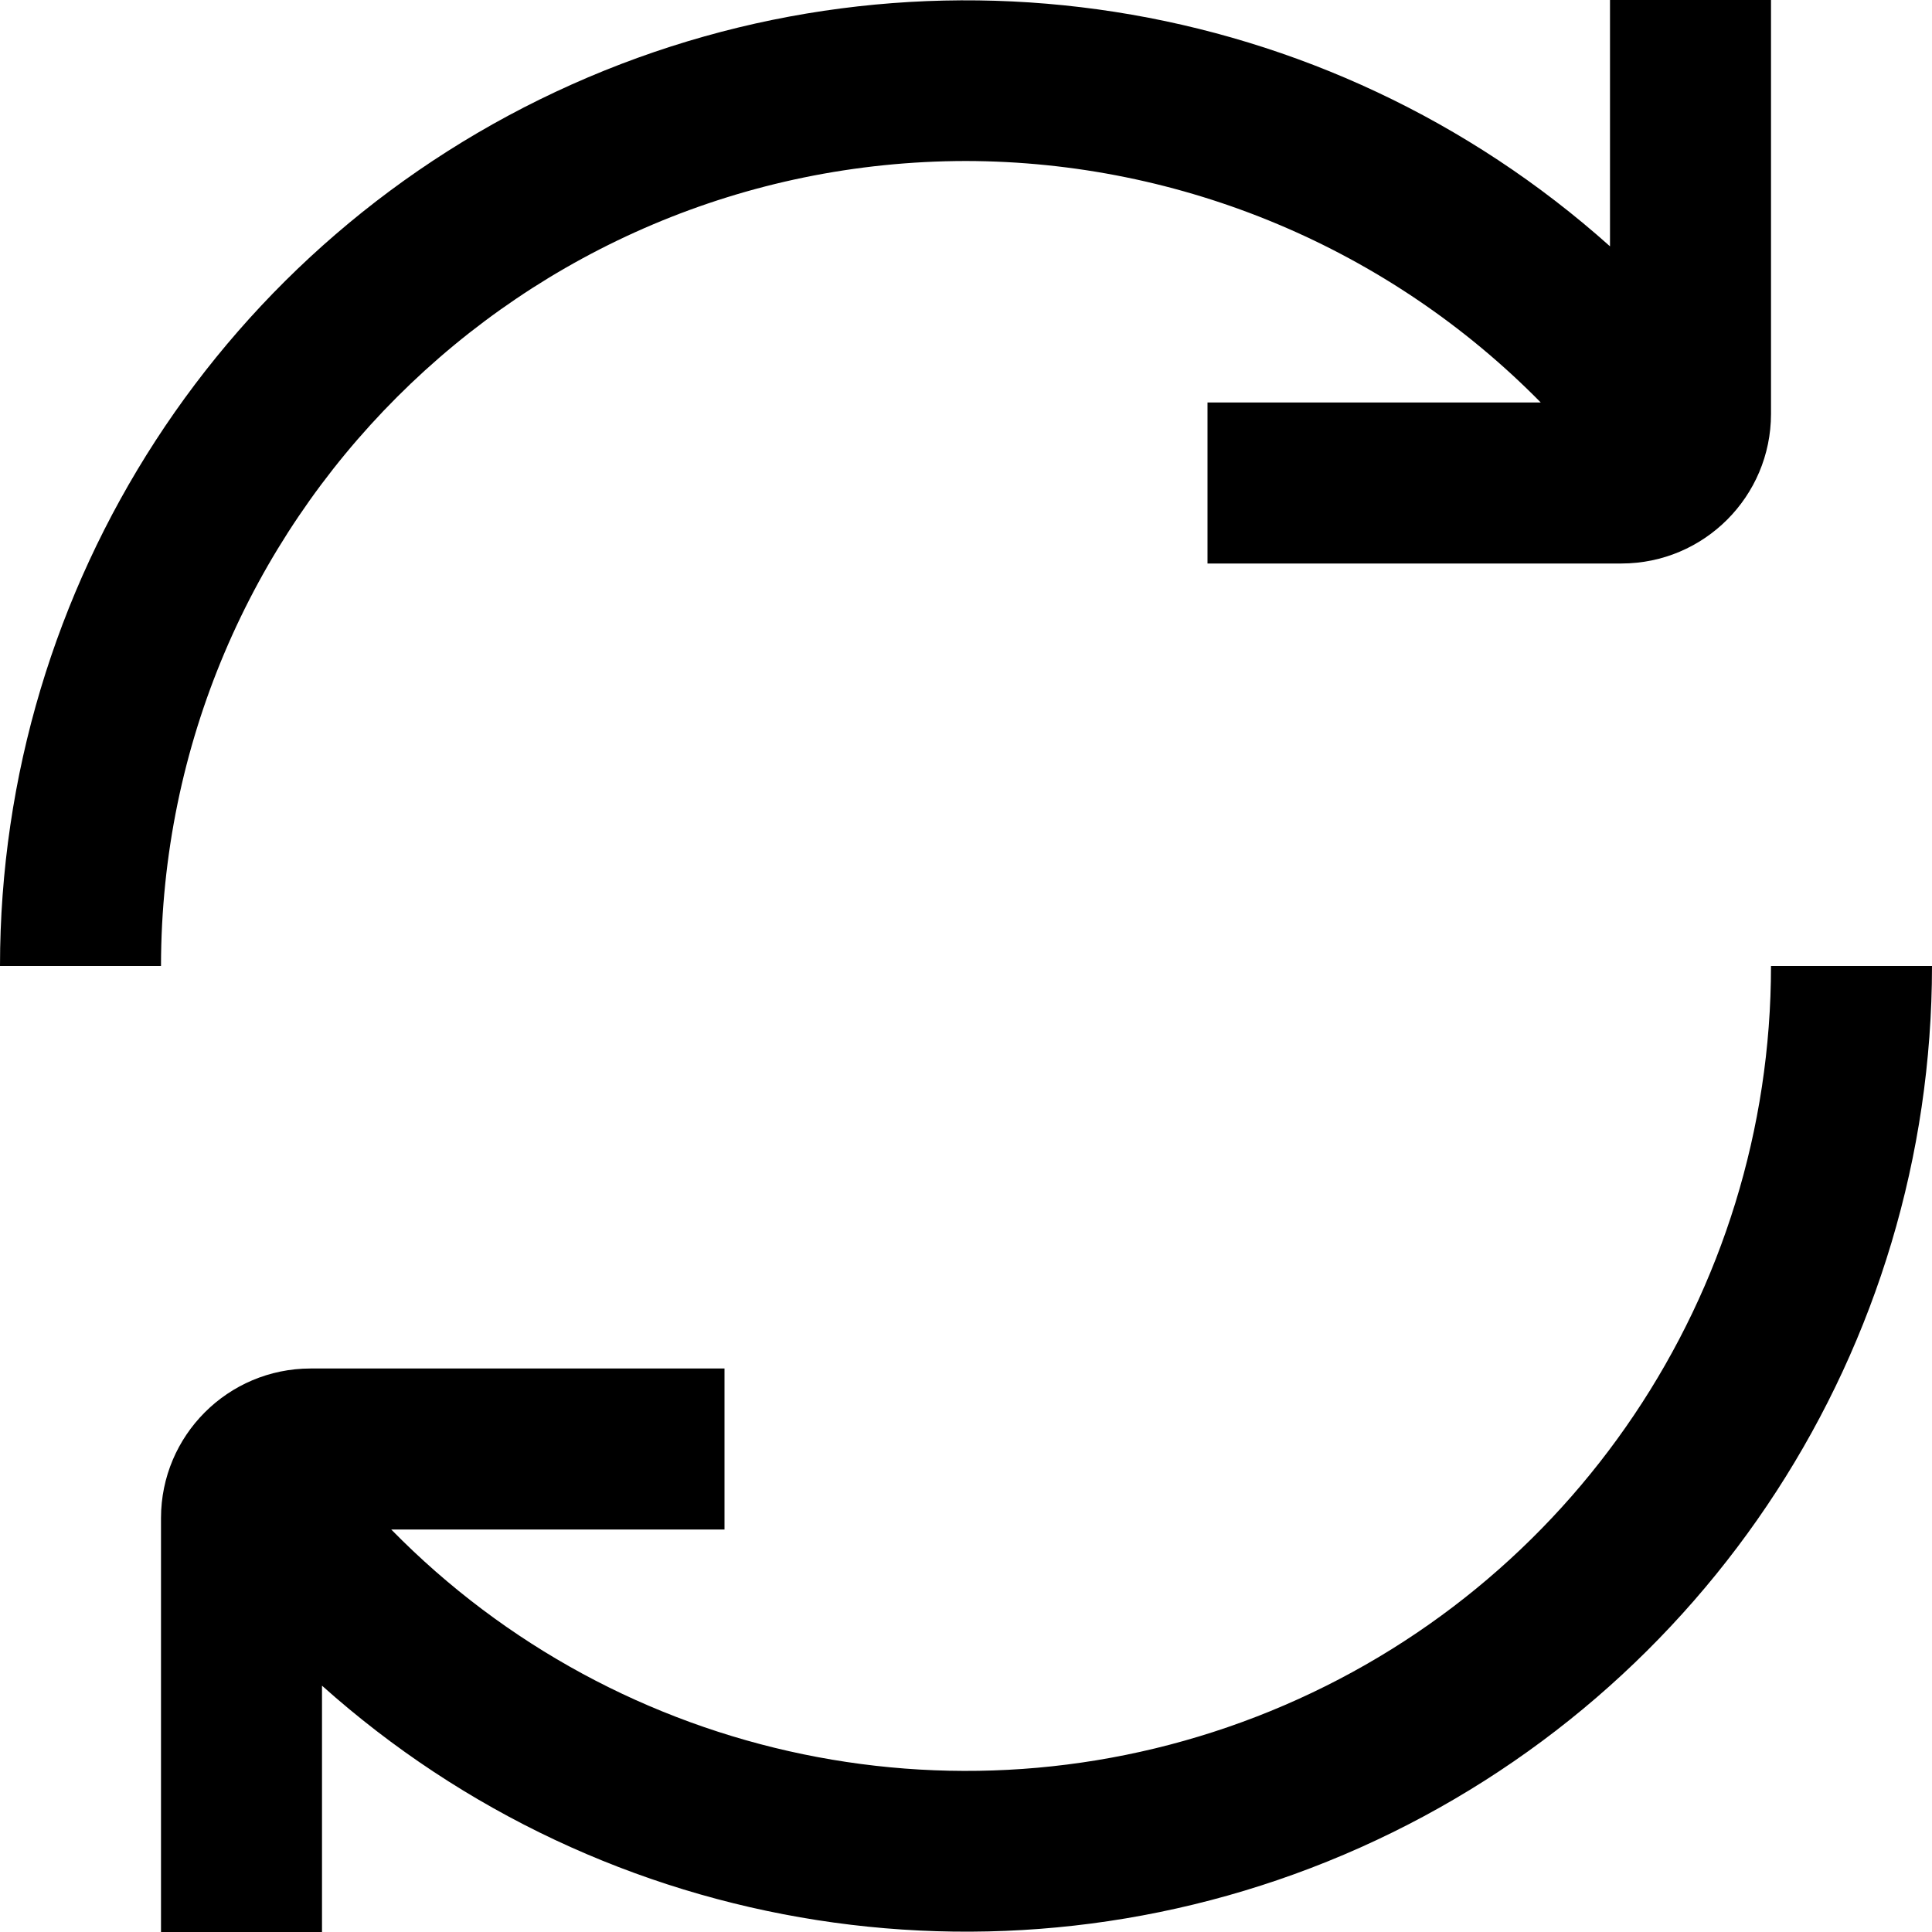
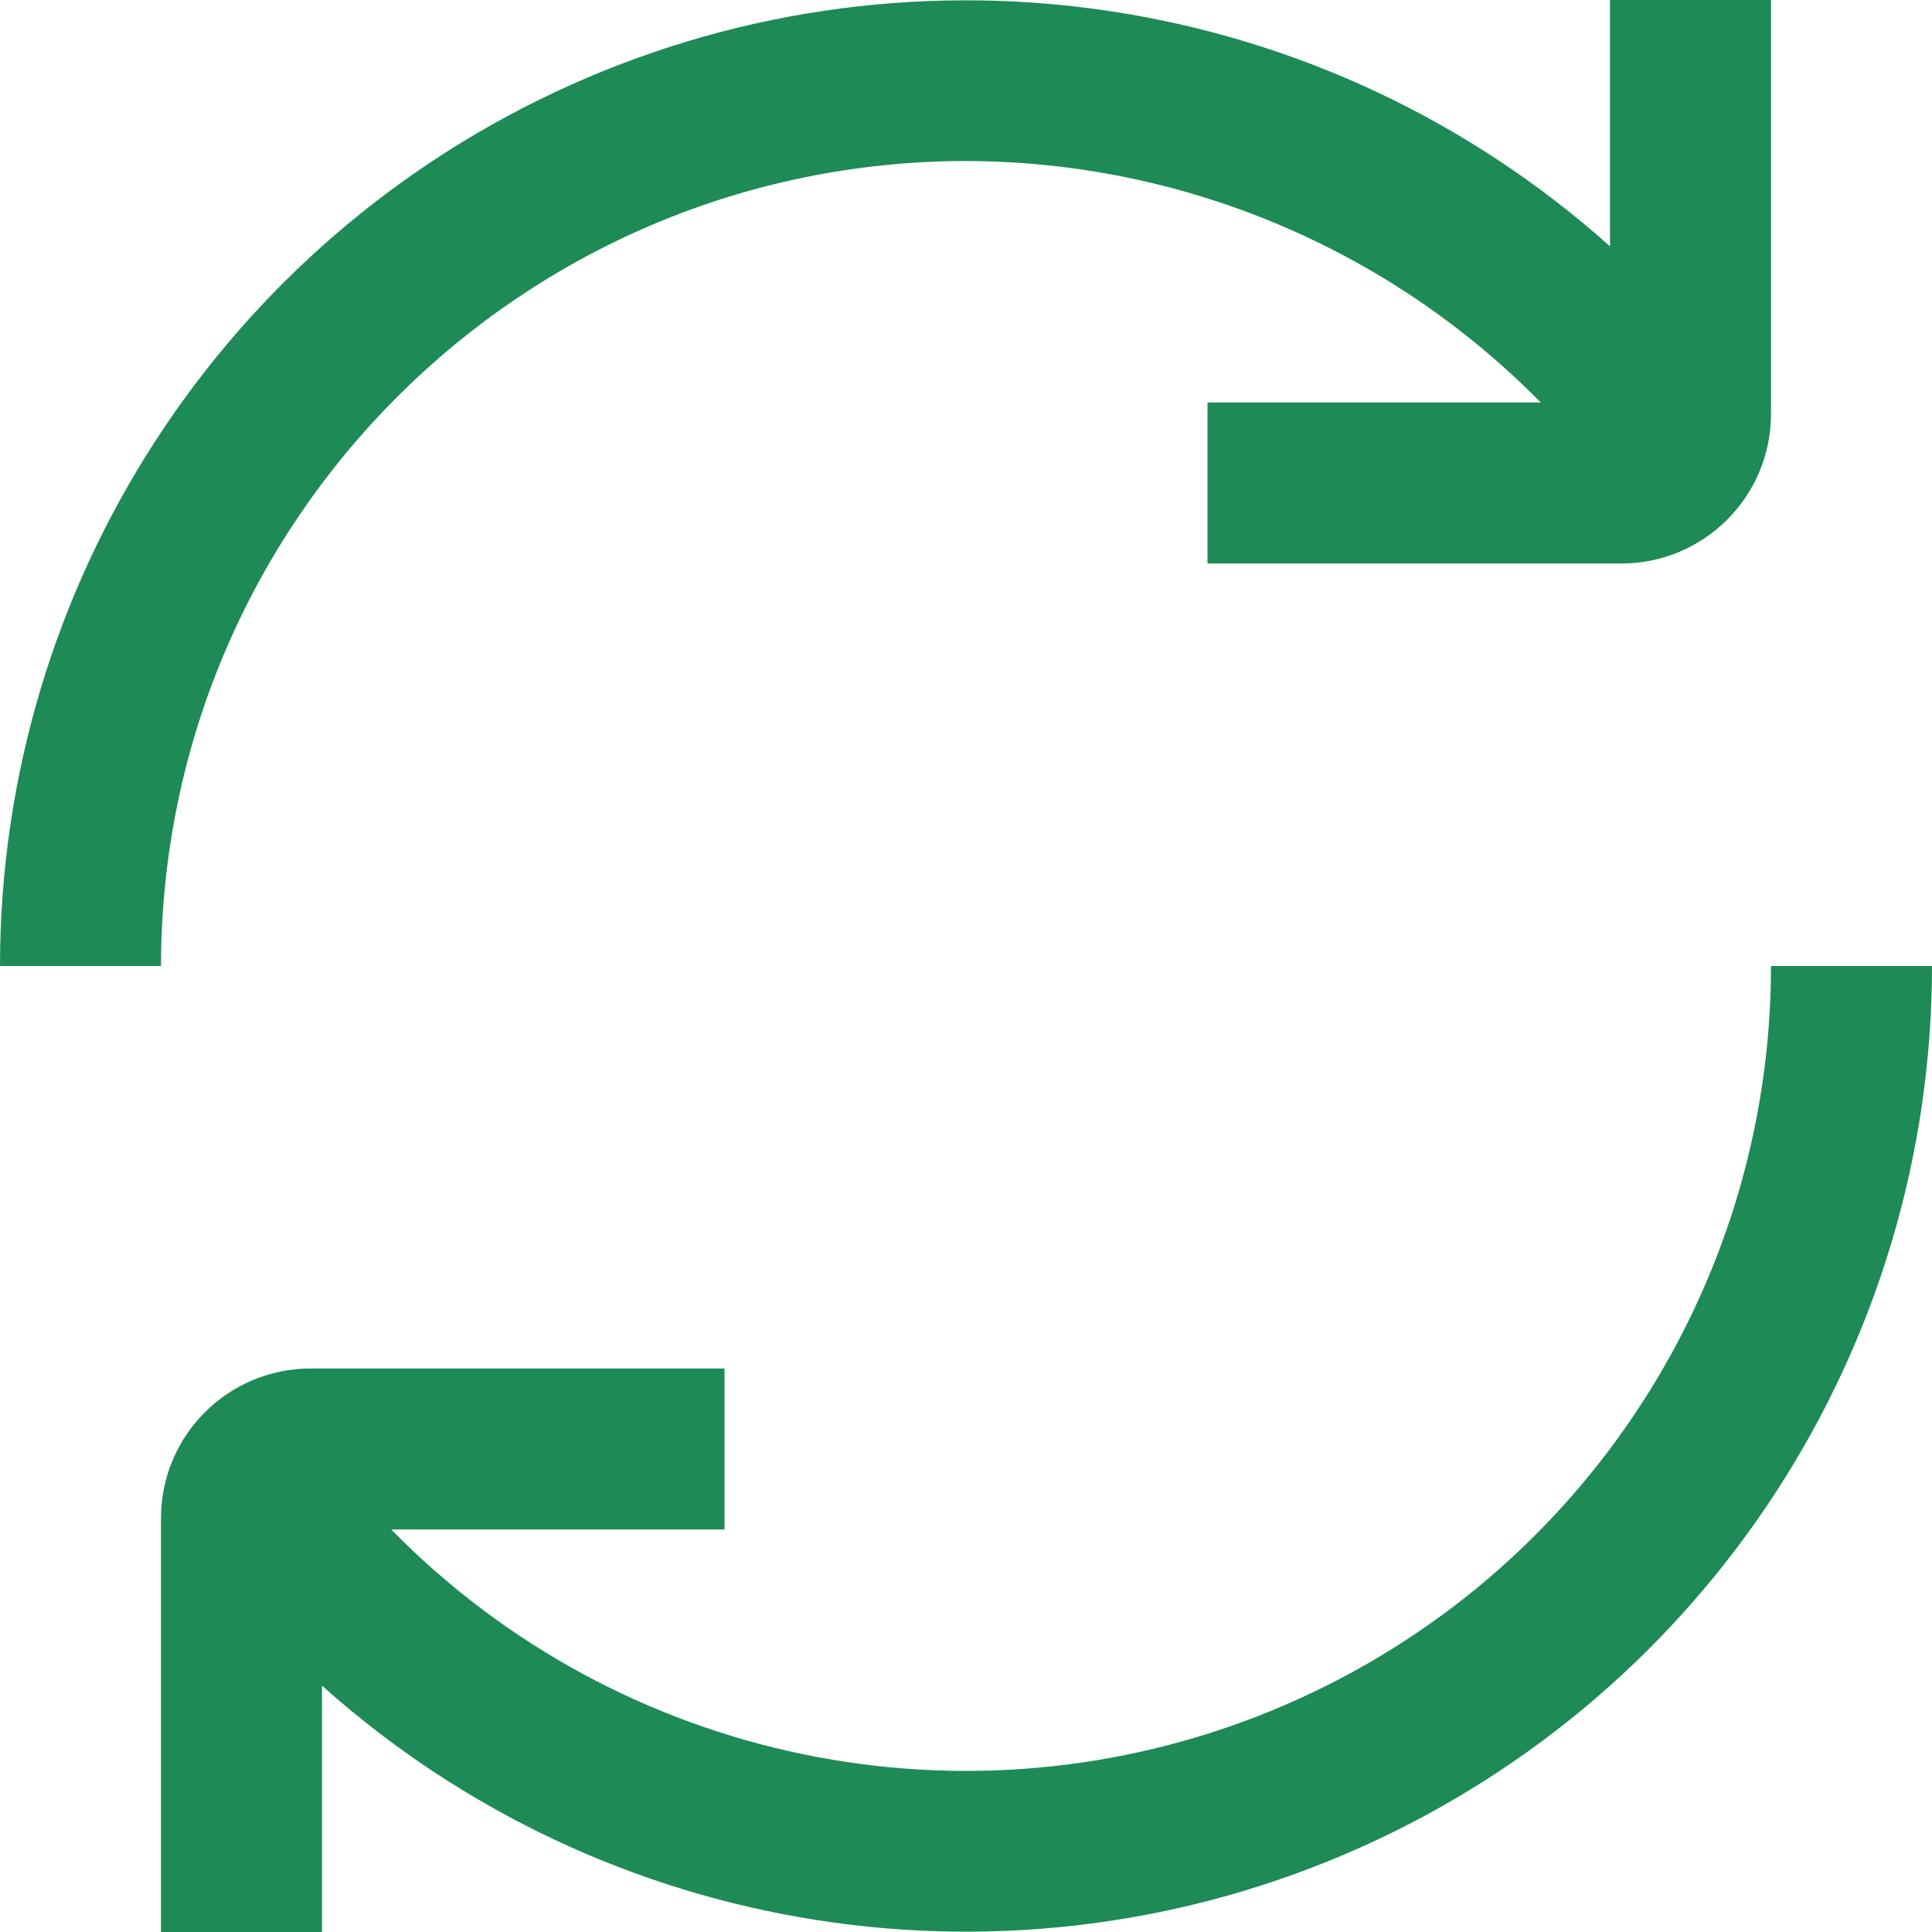
- <svg xmlns="http://www.w3.org/2000/svg" id="Layer_1" data-name="Layer 1" viewBox="0 0 24 24" width="512" height="512">
-   <path d="M12,2a10.042,10.042,0,0,1,7.14,3H15V7h5.143A1.859,1.859,0,0,0,22,5.143V0H20V3.06A12,12,0,0,0,0,12H2A10.011,10.011,0,0,1,12,2Z" />
-   <path d="M22,12A10,10,0,0,1,4.86,19H9V17H3.857A1.859,1.859,0,0,0,2,18.857V24H4V20.94A12,12,0,0,0,24,12Z" />
+ <svg xmlns="http://www.w3.org/2000/svg" width="512" height="512" viewBox="0 0 512 512">
+   <path id="path1" fill="#1e8a56" stroke="none" d="M 256 42.667 C 313.288 42.775 368.146 65.825 408.32 106.667 L 320 106.667 L 320 149.333 L 429.717 149.333 C 451.587 149.31 469.31 131.587 469.333 109.717 L 469.333 0 L 426.667 0 L 426.667 65.28 C 351.432 -2.012 243.68 -18.814 151.53 22.378 C 59.38 63.569 0.036 155.063 0 256 L 42.667 256 C 42.796 138.233 138.233 42.796 256 42.667 Z" />
+   <path id="path2" fill="#1e8a56" stroke="none" d="M 469.333 256 C 469.321 342.66 416.886 420.702 336.658 453.467 C 256.431 486.232 164.355 467.209 103.68 405.333 L 192 405.333 L 192 362.667 L 82.283 362.667 C 60.413 362.69 42.69 380.413 42.667 402.283 L 42.667 512 L 85.333 512 L 85.333 446.72 C 160.568 514.012 268.32 530.814 360.47 489.622 C 452.62 448.431 511.964 356.937 512 256 Z" />
</svg>
